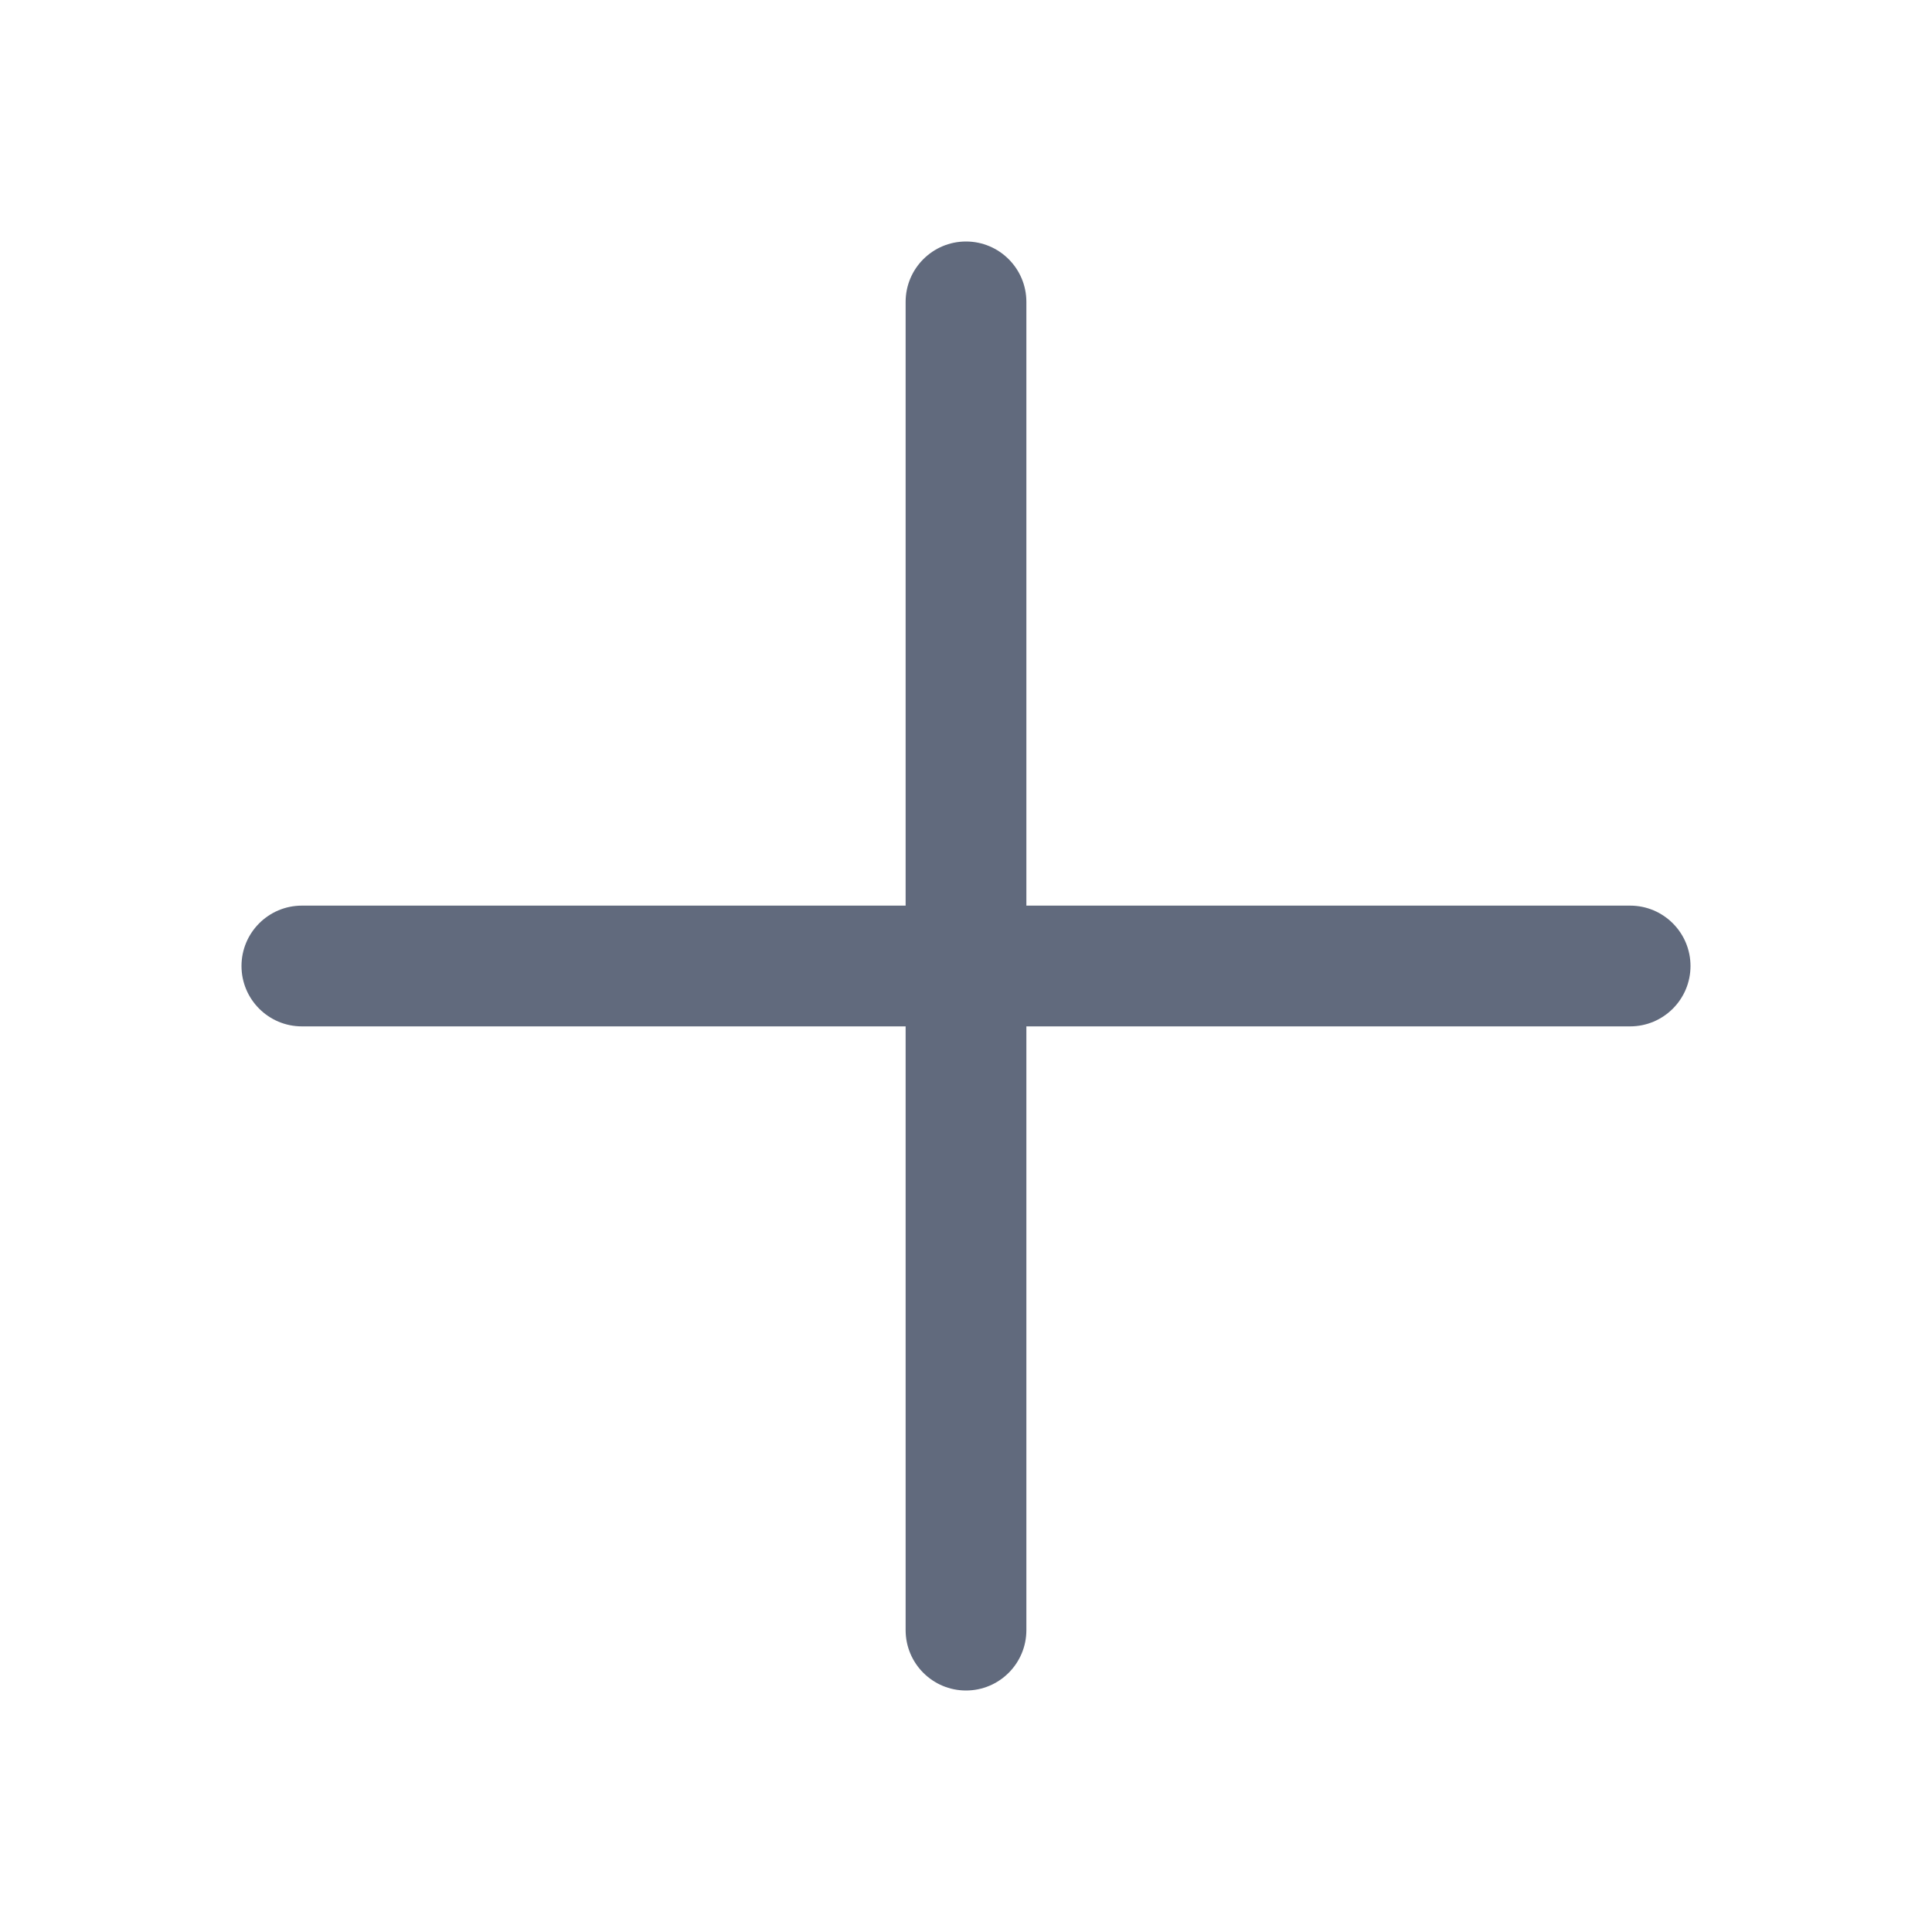
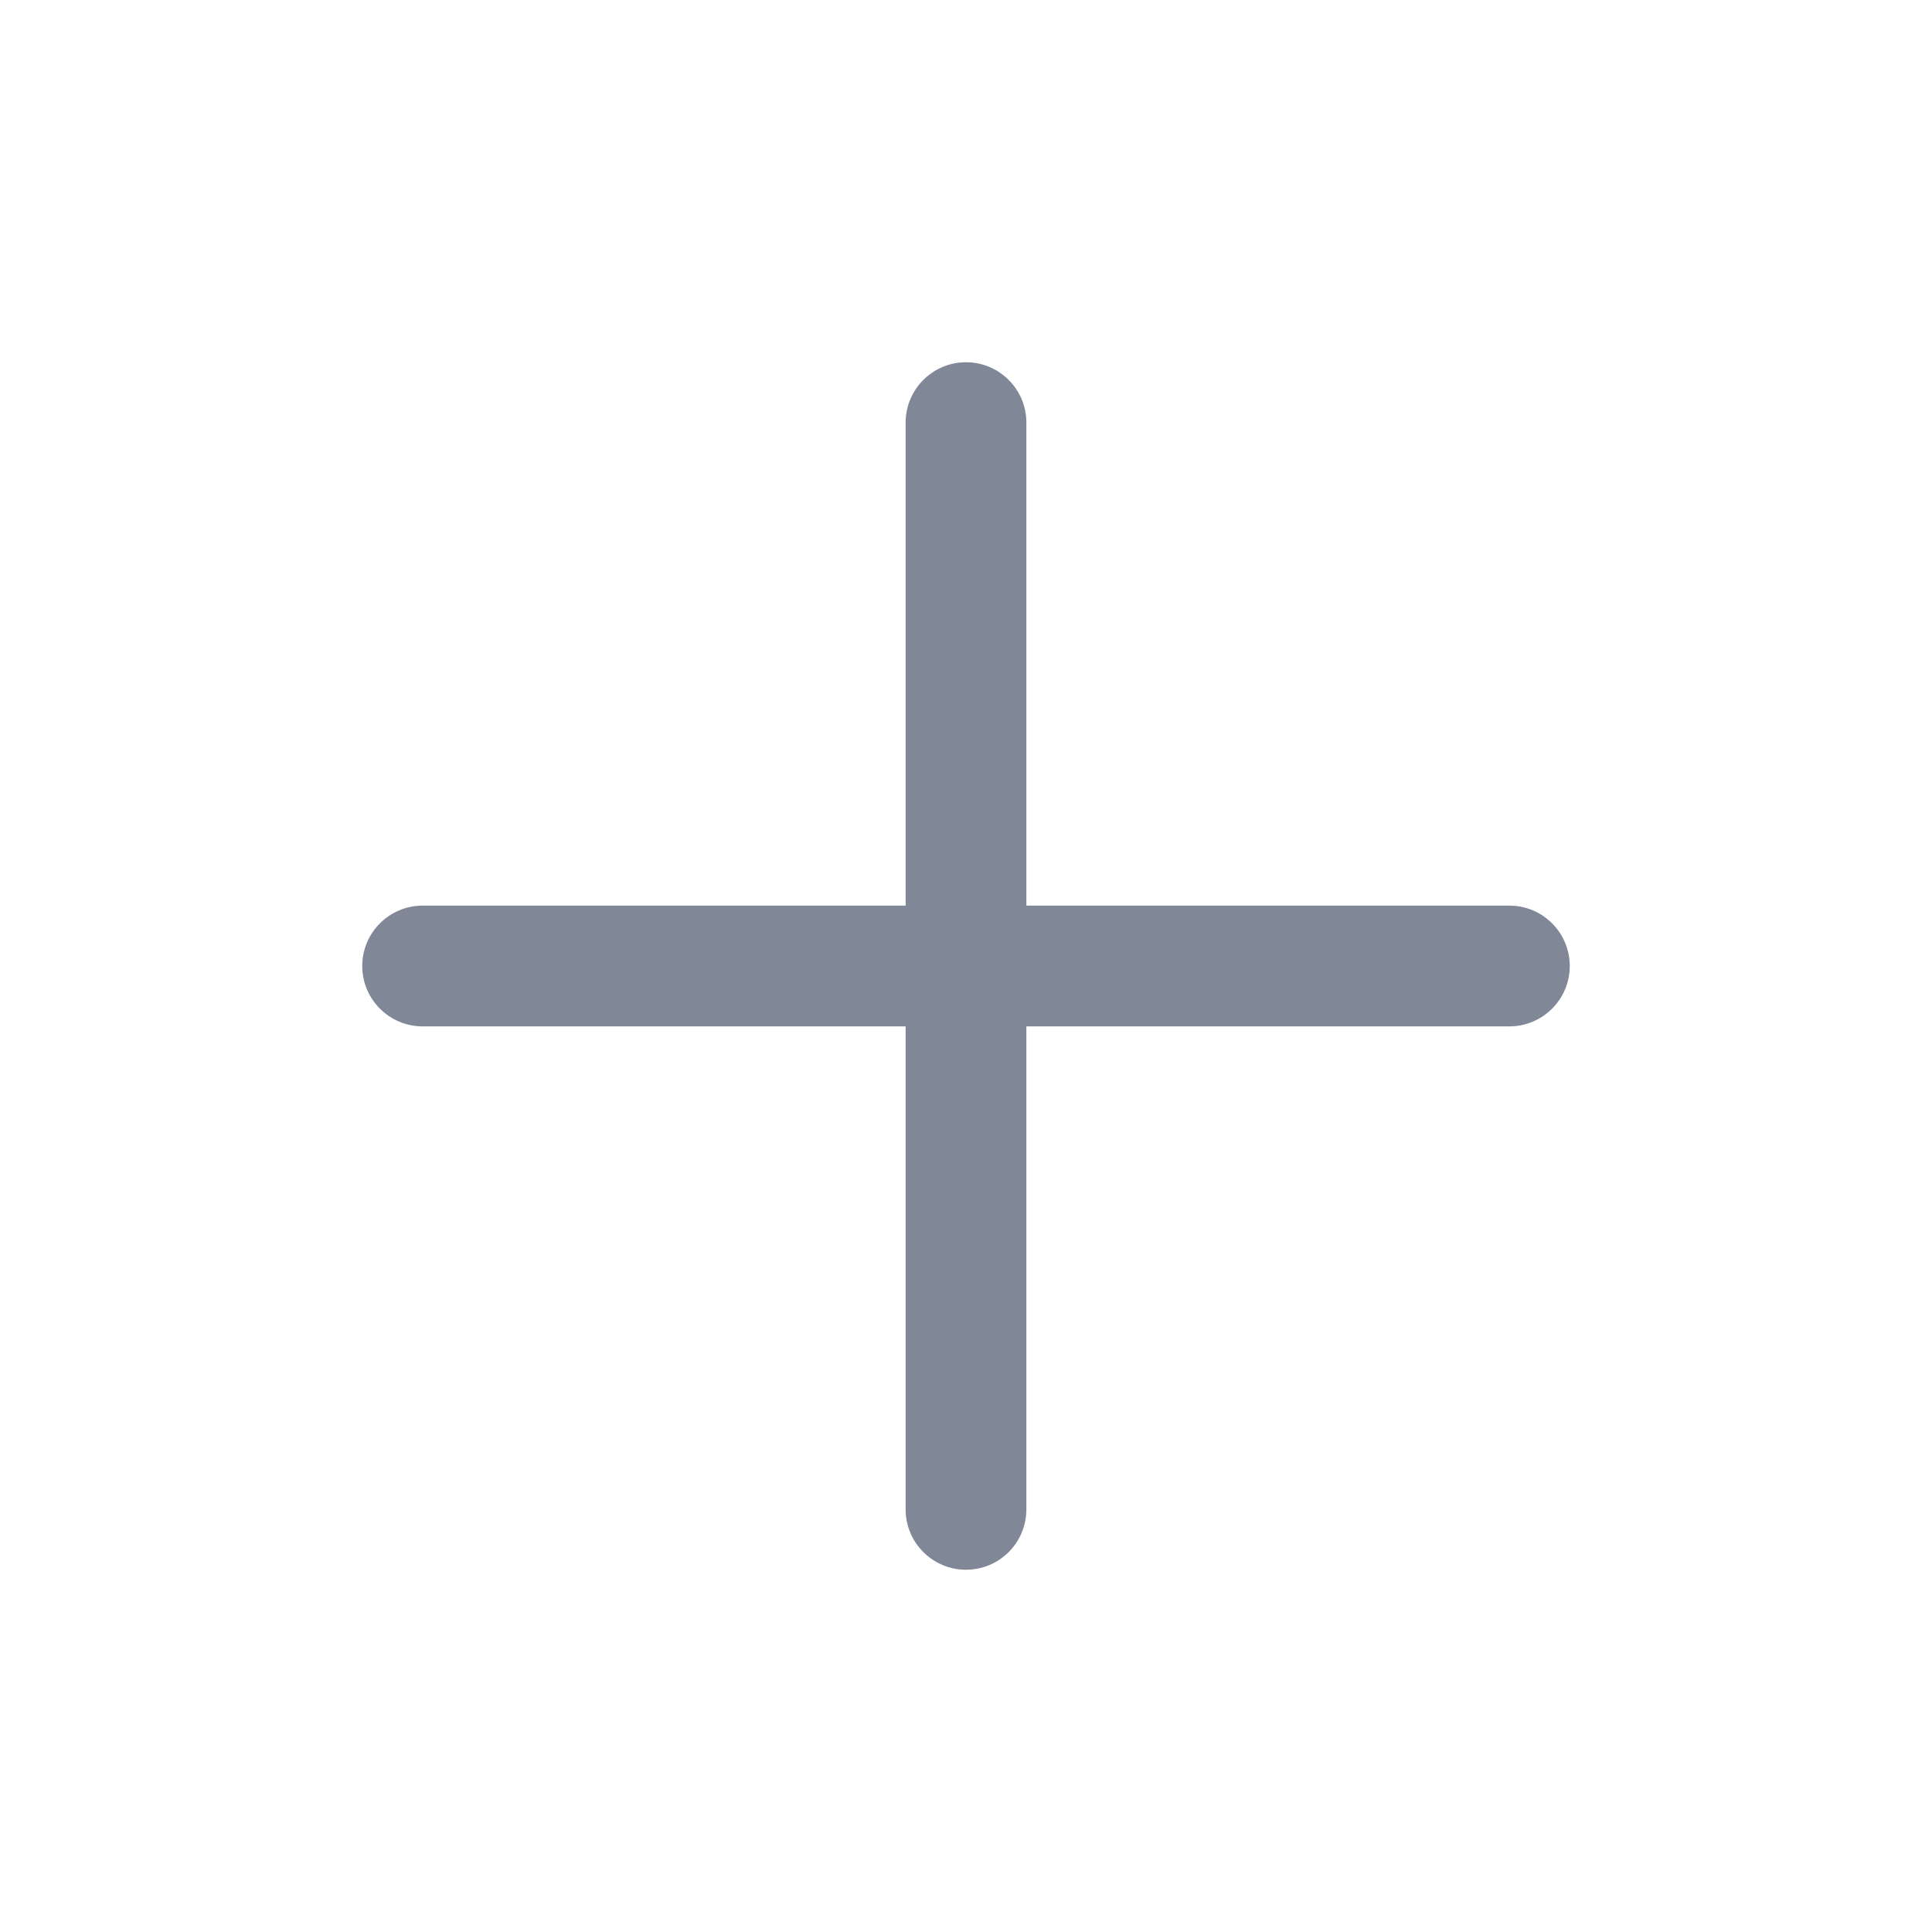
<svg xmlns="http://www.w3.org/2000/svg" width="16" height="16" viewBox="0 0 16 16" fill="none">
-   <path fill-rule="evenodd" clip-rule="evenodd" d="M8 2C7.724 2 7.5 2.224 7.5 2.5V7.5H2.5C2.224 7.5 2 7.724 2 8C2 8.276 2.224 8.5 2.5 8.5H7.5V13.5C7.5 13.776 7.724 14 8 14C8.276 14 8.5 13.776 8.5 13.5V8.5H13.5C13.776 8.5 14 8.276 14 8C14 7.724 13.776 7.5 13.5 7.5H8.5V2.5C8.5 2.224 8.276 2 8 2Z" fill="#2C3852" fill-opacity="0.75" />
+   <path d="M8.5 3.5C8.5 3.224 8.276 3 8 3C7.724 3 7.5 3.224 7.5 3.5V7.5H3.5C3.224 7.5 3 7.724 3 8C3 8.276 3.224 8.5 3.5 8.5H7.5V12.5C7.5 12.776 7.724 13 8 13C8.276 13 8.5 12.776 8.5 12.5V8.5H12.5C12.776 8.5 13 8.276 13 8C13 7.724 12.776 7.5 12.5 7.5H8.5V3.5Z" fill="#2C3852" fill-opacity="0.6" />
</svg>
